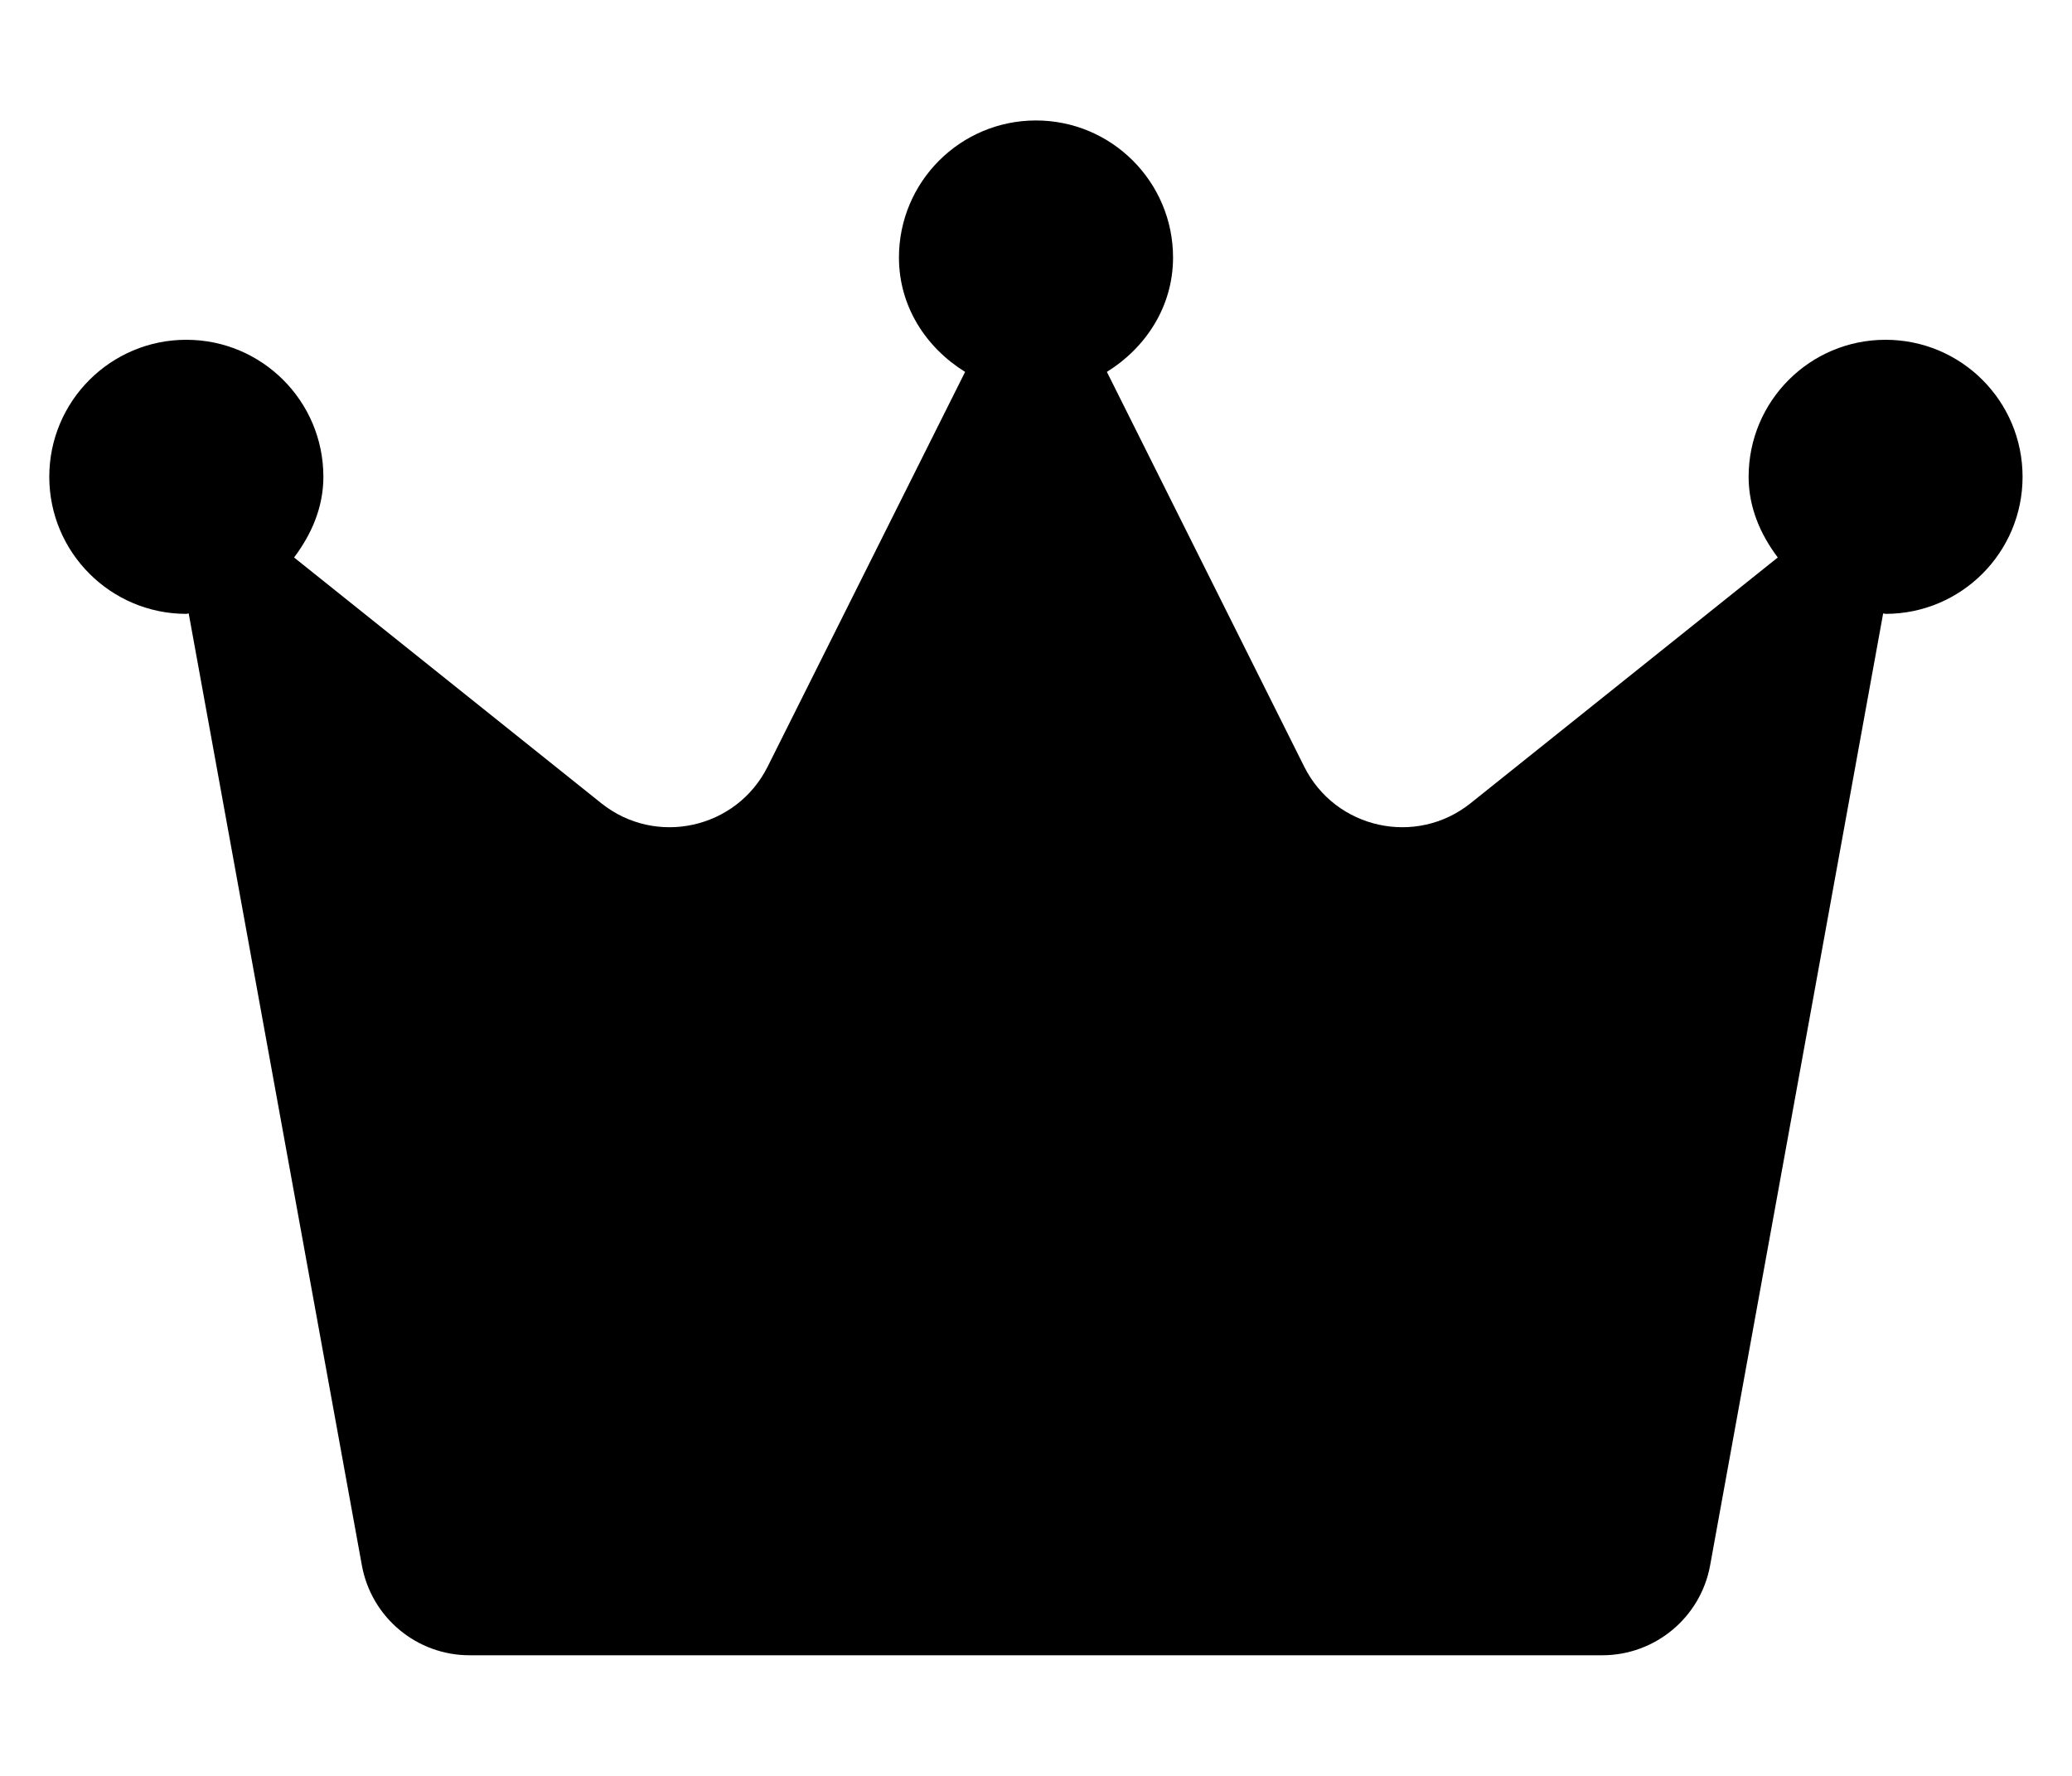
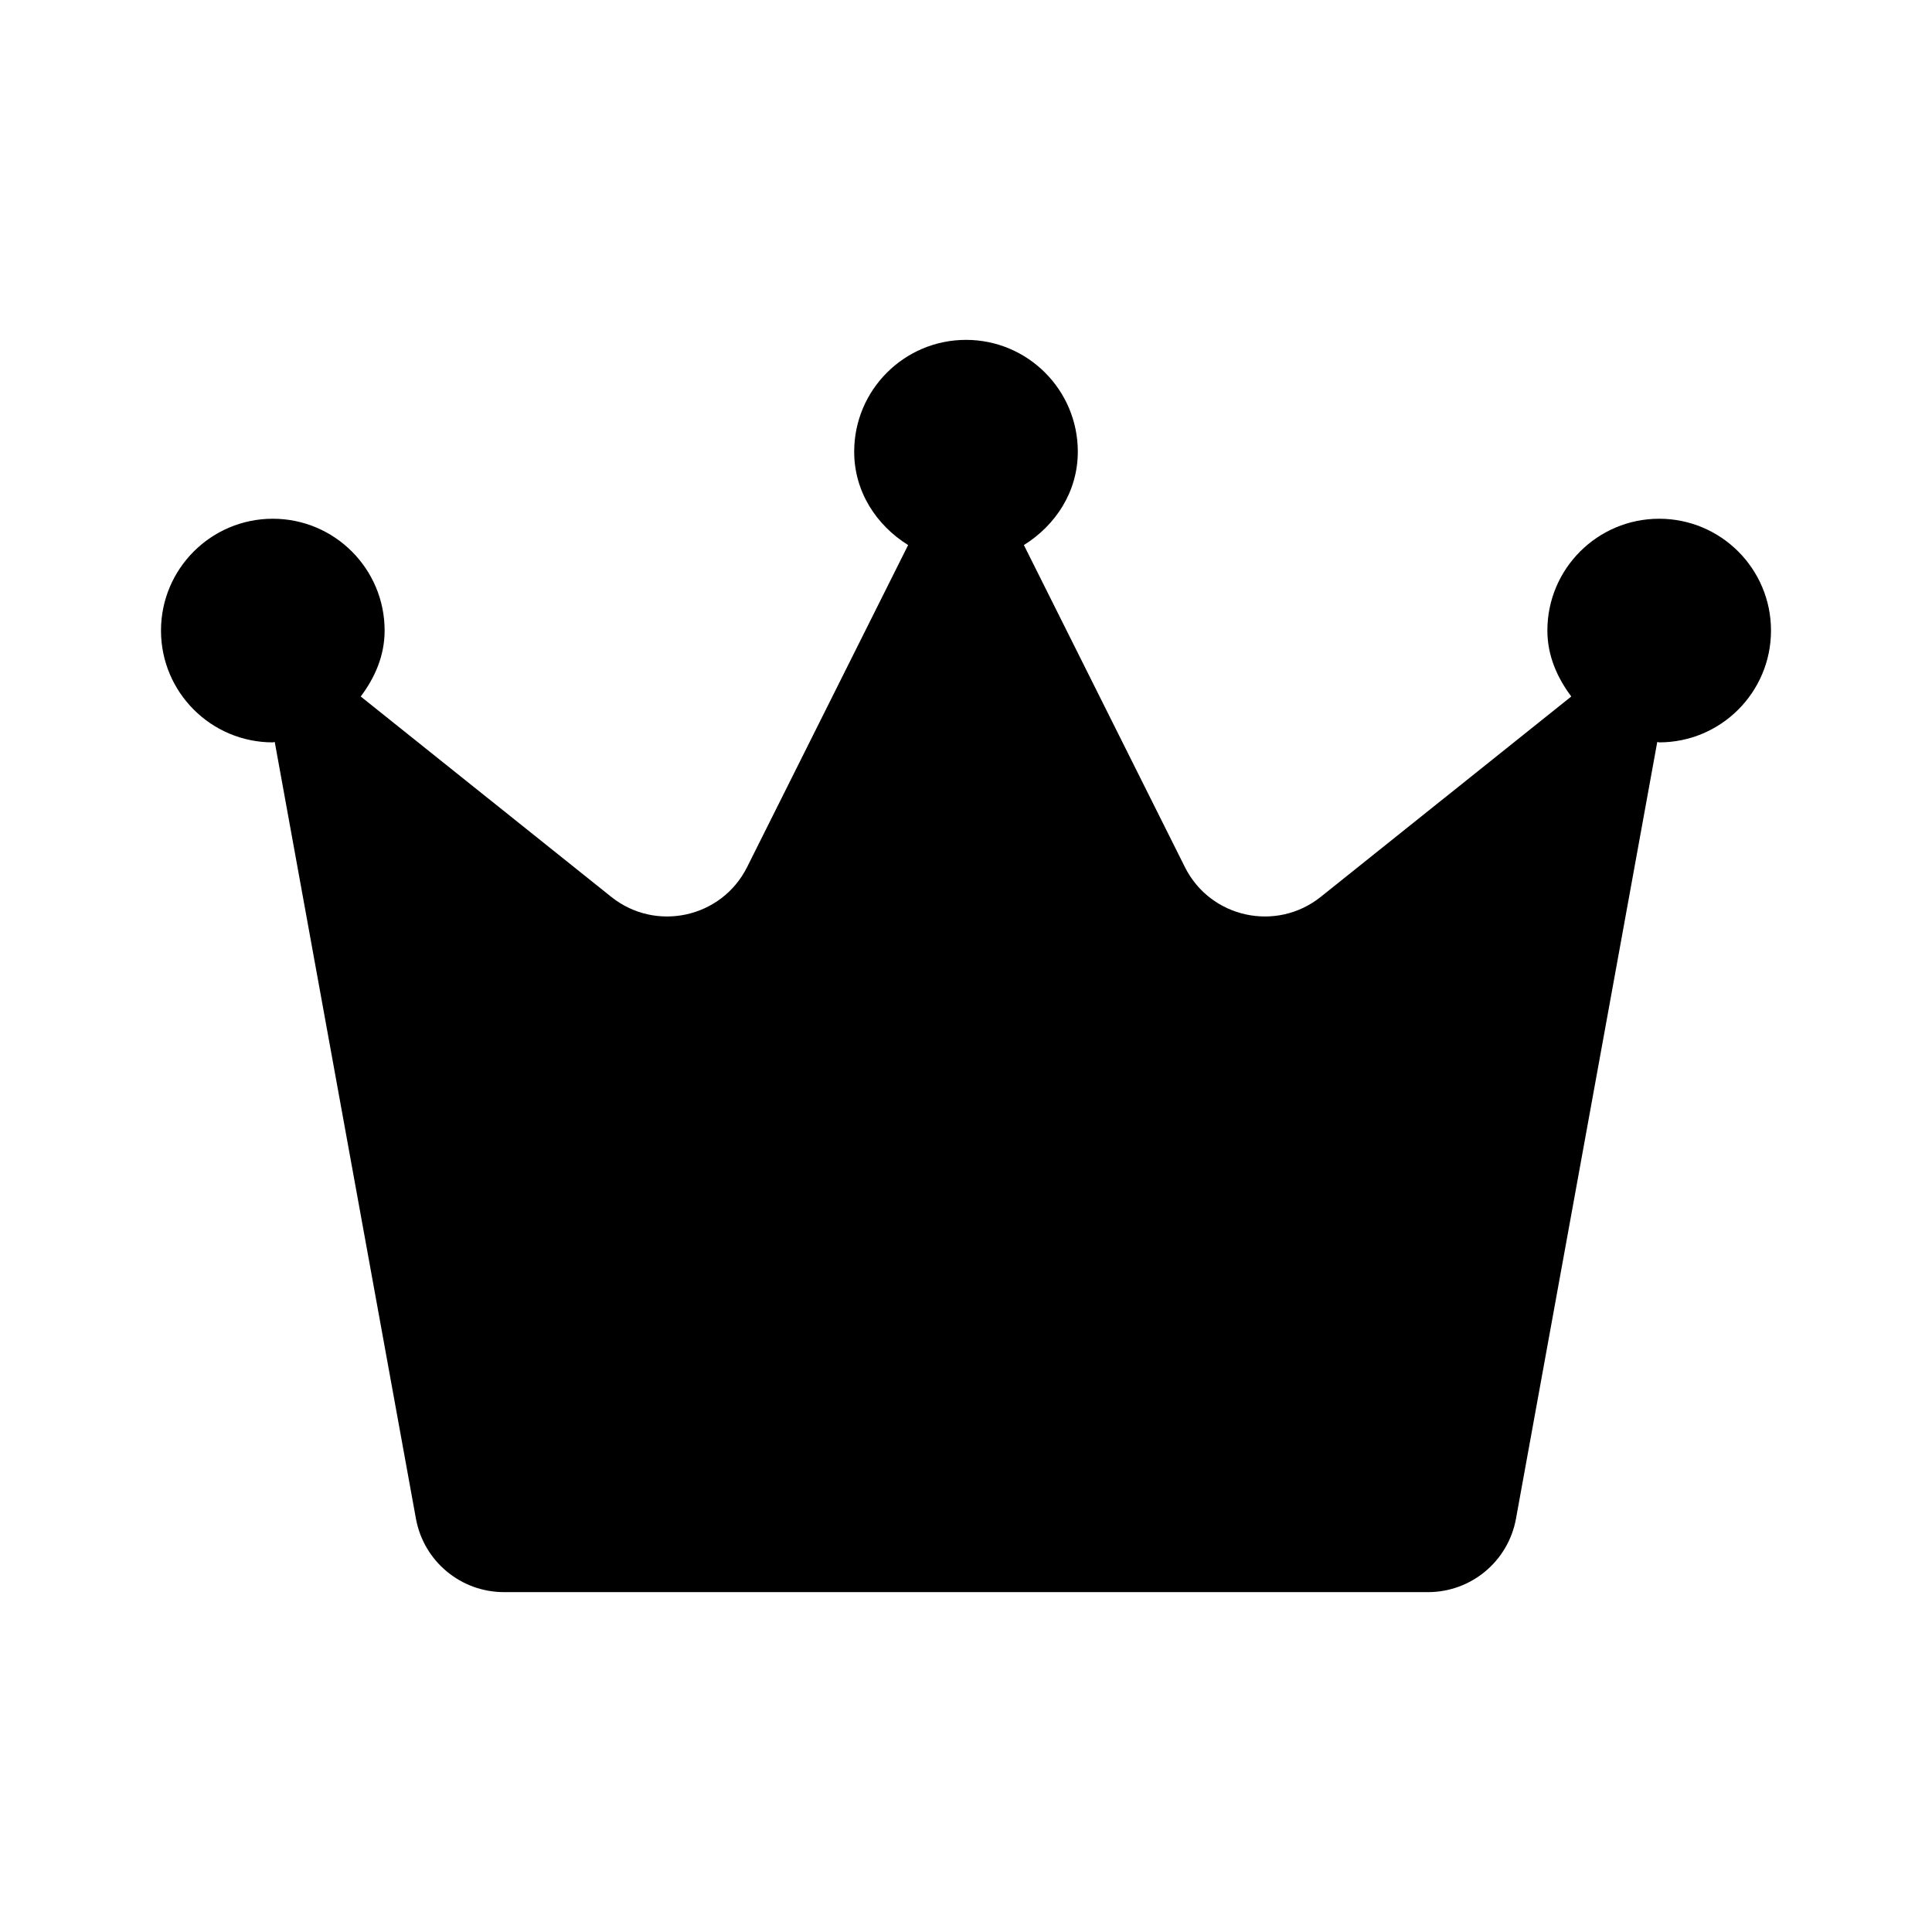
- <svg xmlns="http://www.w3.org/2000/svg" width="14" height="12" viewBox="0 0 14 12" fill="none">
-   <path d="M13.666 3.222C13.666 3.733 13.252 4.148 12.74 4.148C12.735 4.148 12.73 4.145 12.724 4.145L11.555 10.577C11.491 10.929 11.184 11.185 10.826 11.185H3.173C2.815 11.185 2.509 10.929 2.445 10.577L1.275 4.145C1.269 4.145 1.265 4.148 1.259 4.148C0.748 4.148 0.333 3.733 0.333 3.222C0.333 2.71 0.748 2.296 1.259 2.296C1.77 2.296 2.185 2.71 2.185 3.222C2.185 3.43 2.103 3.613 1.987 3.767L4.062 5.427C4.43 5.722 4.976 5.602 5.187 5.18L6.521 2.513C6.258 2.35 6.074 2.072 6.074 1.74C6.074 1.229 6.488 0.814 7 0.814C7.511 0.814 7.926 1.229 7.926 1.74C7.926 2.072 7.741 2.35 7.479 2.513L8.812 5.18C9.023 5.602 9.569 5.722 9.937 5.427L12.012 3.767C11.896 3.613 11.815 3.43 11.815 3.222C11.815 2.71 12.229 2.296 12.74 2.296C13.252 2.296 13.666 2.71 13.666 3.222Z" fill="#000" />
+ <svg xmlns="http://www.w3.org/2000/svg" width="24" height="24" viewBox="0 0 24 24" fill="none">
+   <path d="M22 7.833C22 8.6 21.378 9.222 20.611 9.222C20.602 9.222 20.595 9.217 20.587 9.217L18.832 18.866C18.736 19.394 18.276 19.778 17.739 19.778H6.261C5.724 19.778 5.263 19.394 5.167 18.866L3.413 9.217C3.405 9.217 3.397 9.222 3.389 9.222C2.622 9.222 2 8.6 2 7.833C2 7.066 2.622 6.444 3.389 6.444C4.156 6.444 4.778 7.066 4.778 7.833C4.778 8.146 4.656 8.42 4.481 8.652L7.593 11.141C8.146 11.583 8.965 11.403 9.281 10.771L11.281 6.771C10.888 6.526 10.611 6.109 10.611 5.611C10.611 4.844 11.233 4.222 12 4.222C12.767 4.222 13.389 4.844 13.389 5.611C13.389 6.109 13.112 6.526 12.719 6.771L14.719 10.771C15.035 11.403 15.854 11.583 16.407 11.141L19.519 8.652C19.345 8.42 19.222 8.146 19.222 7.833C19.222 7.066 19.844 6.444 20.611 6.444C21.378 6.444 22 7.066 22 7.833Z" fill="#000" />
</svg>
